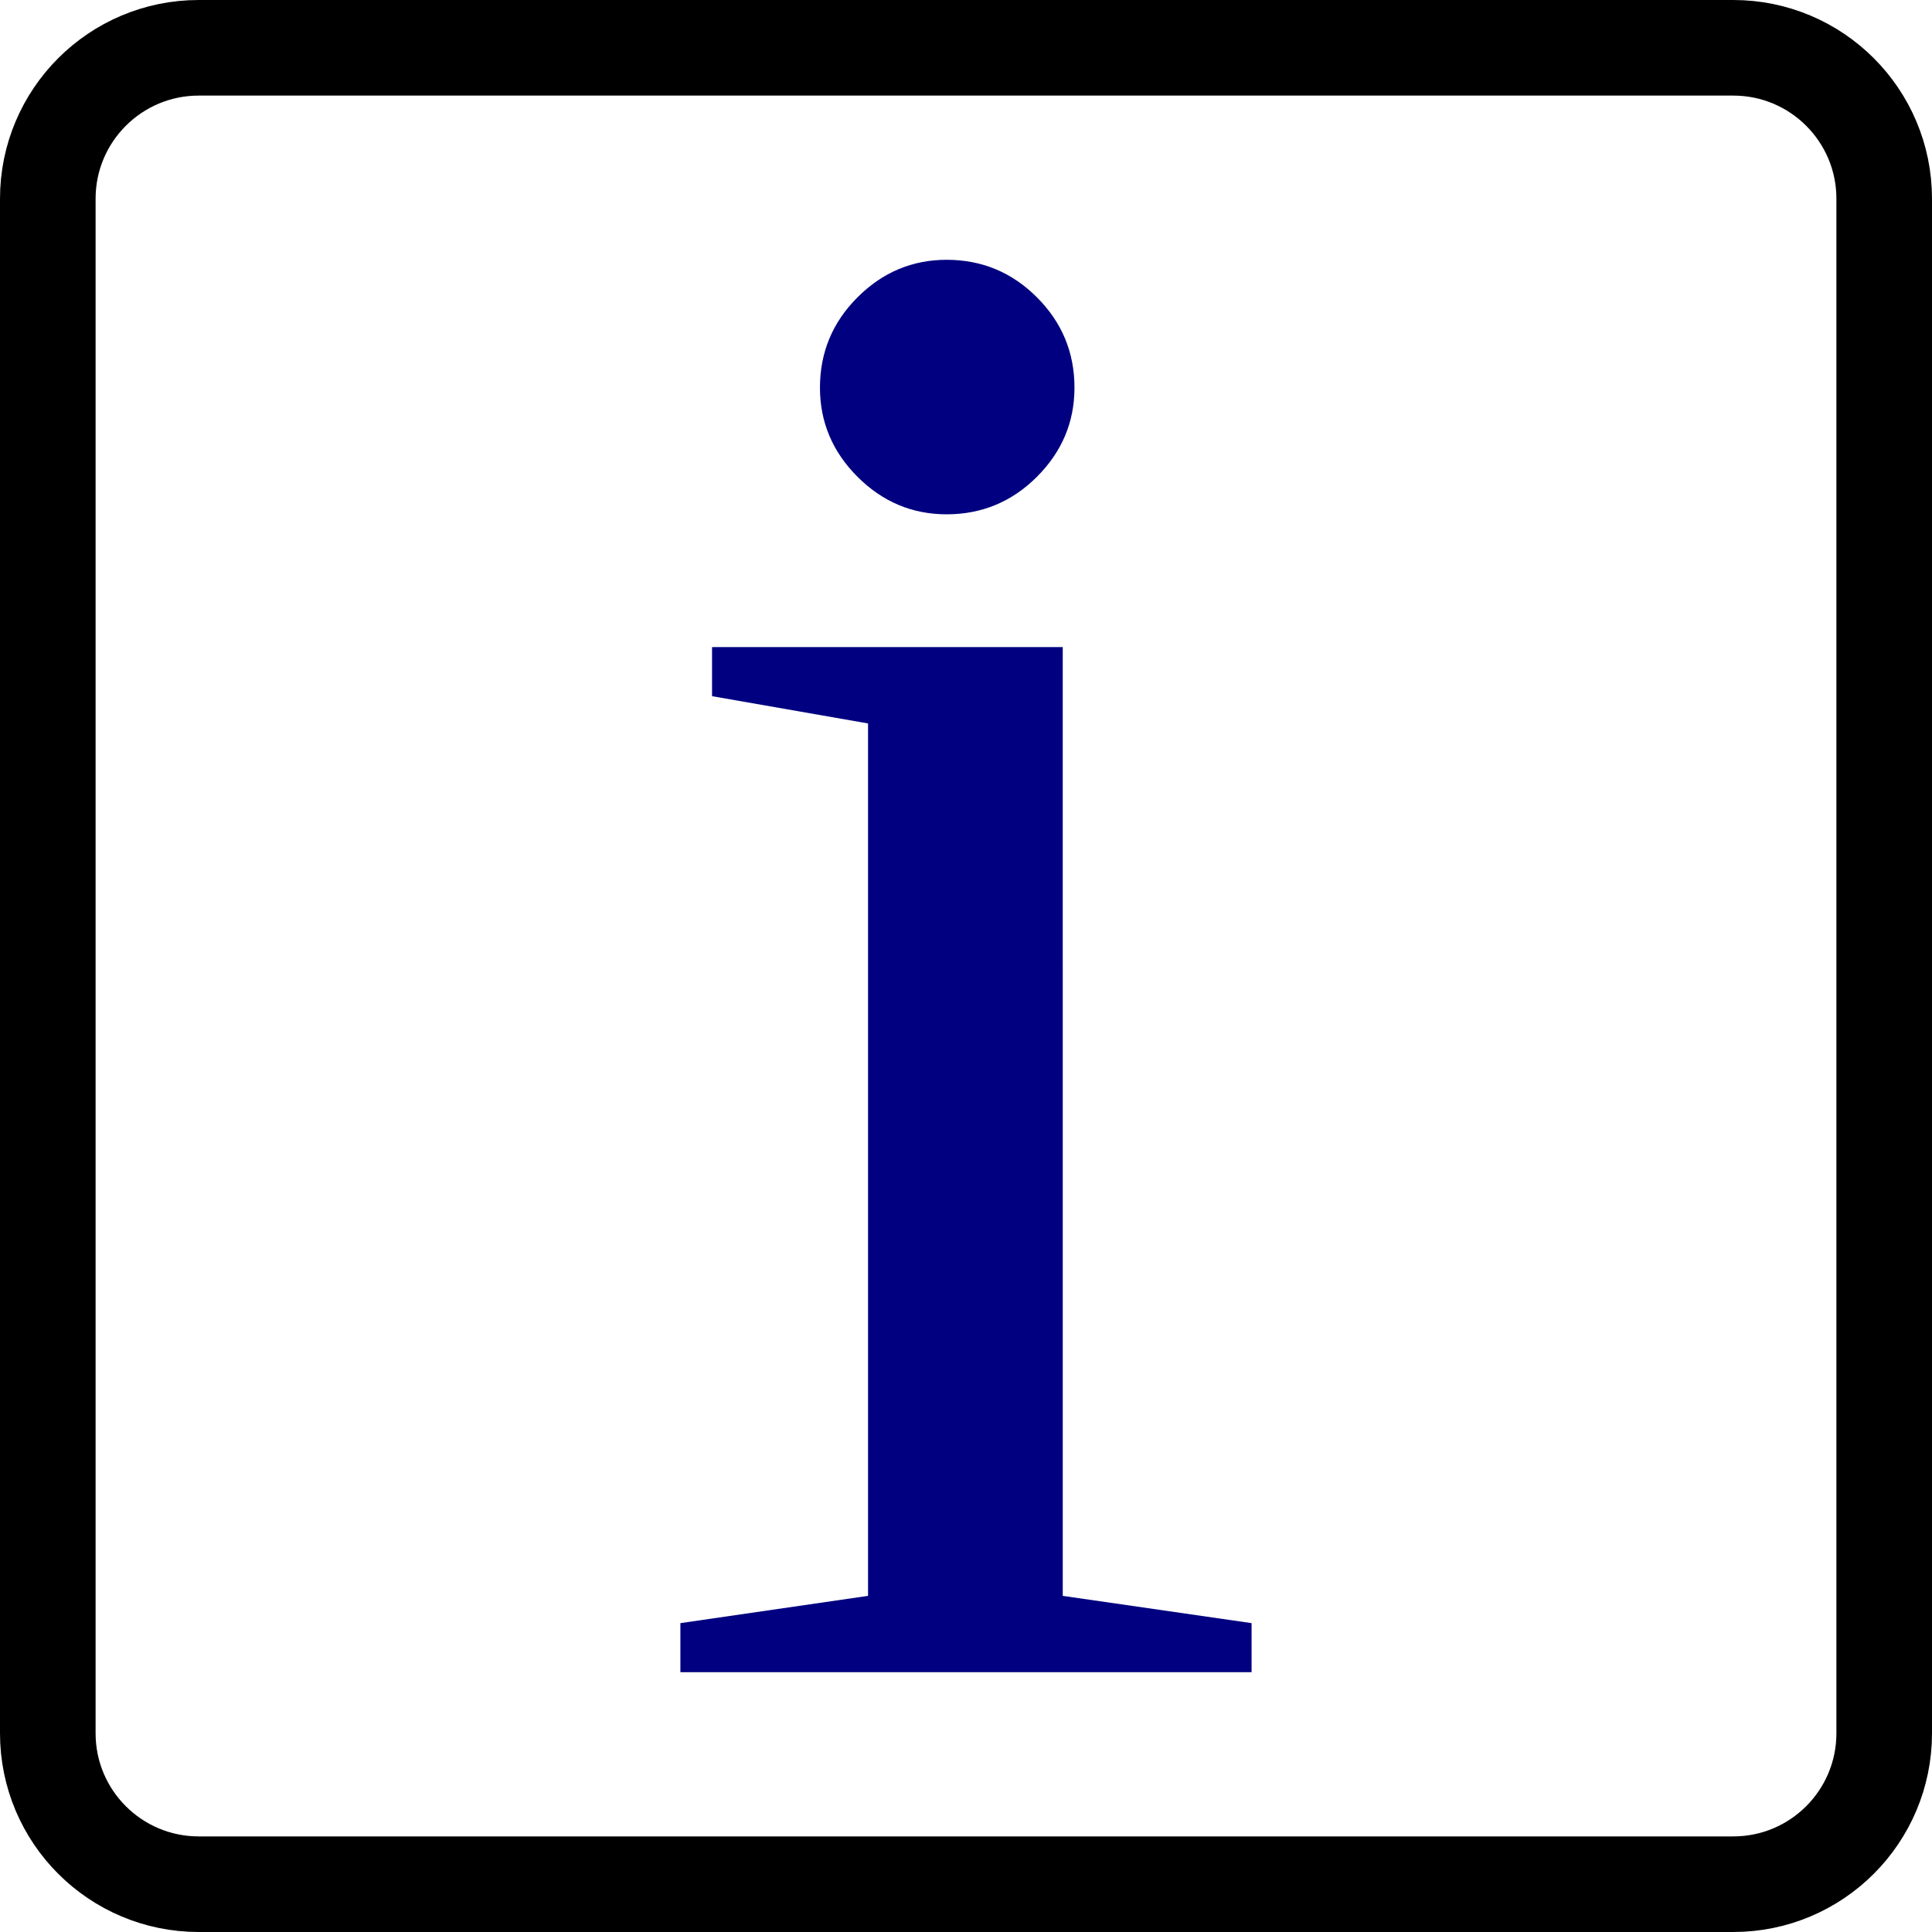
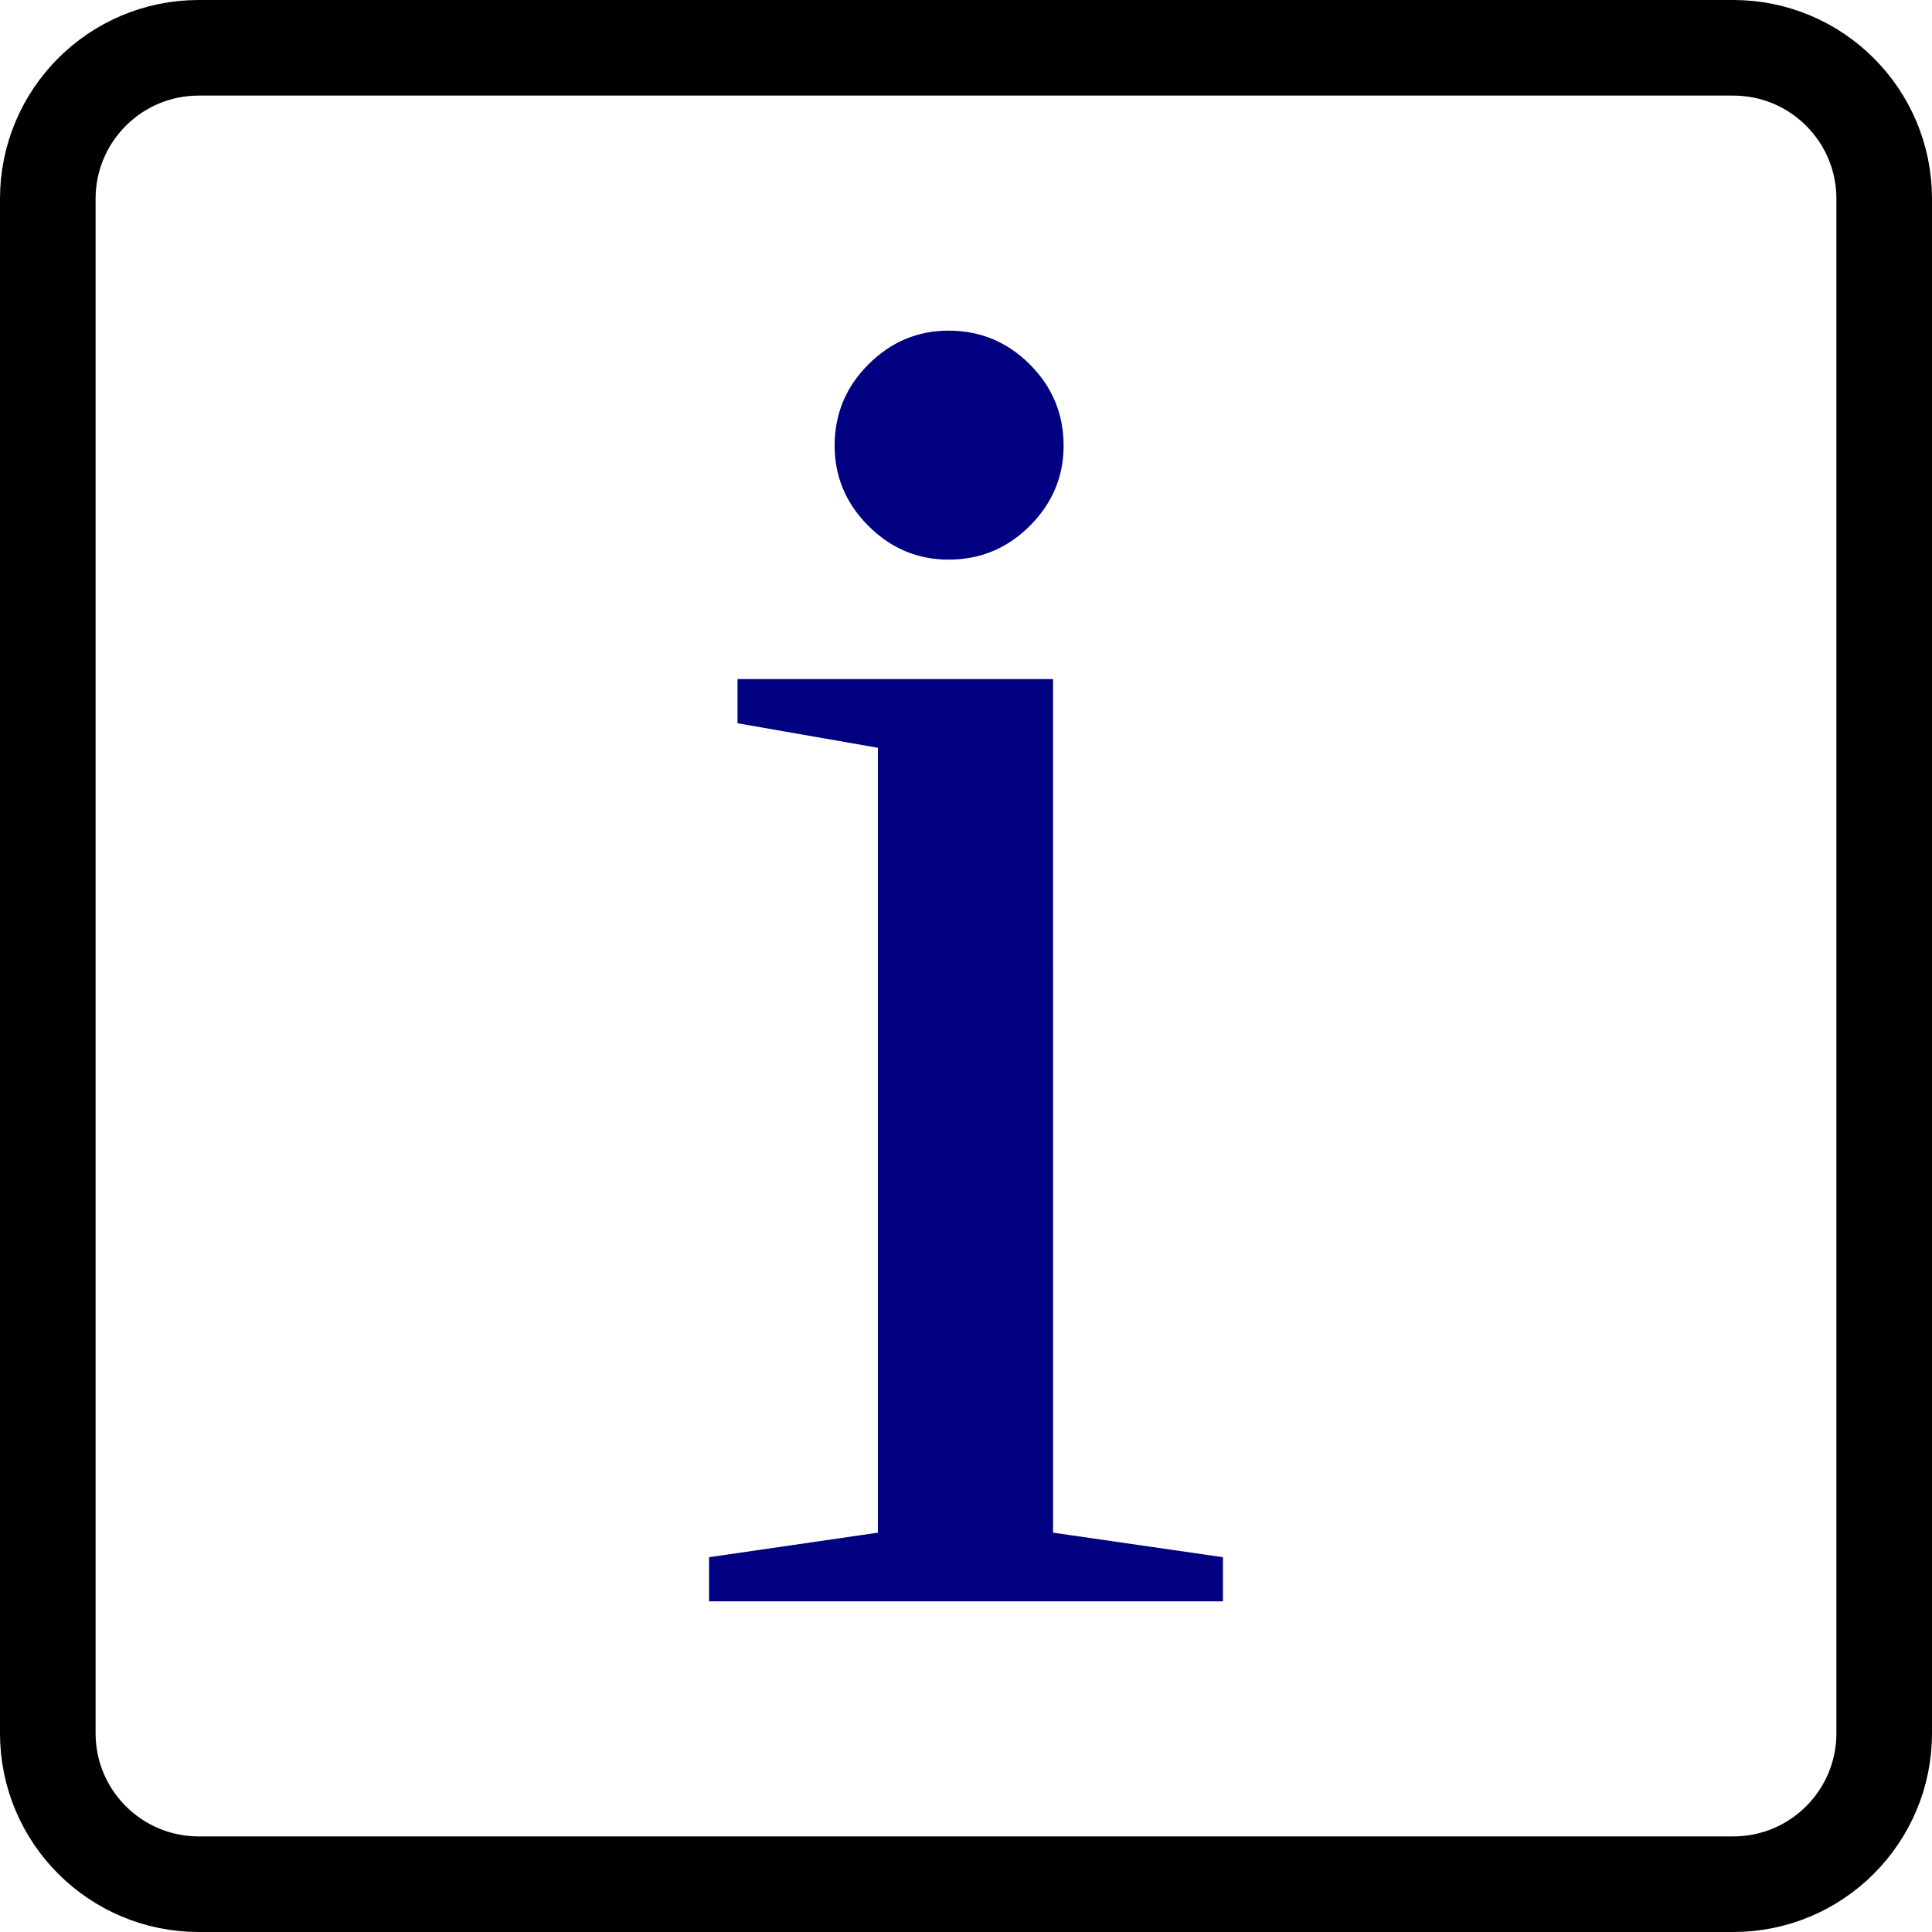
- <svg xmlns="http://www.w3.org/2000/svg" version="1.1" viewBox="0 0 384 384" xml:space="preserve">
-   <rect x="9.5" y="9.5" width="365" height="365" rx="30" ry="30" fill="none" stroke="#000" stroke-linecap="round" stroke-linejoin="round" stroke-miterlimit="3.6" stroke-width="19" />
-   <g fill="#000080" style="font-feature-settings:normal;font-variant-caps:normal;font-variant-ligatures:normal;font-variant-numeric:normal" aria-label="i">
-     <g transform="translate(0 3.6905)" fill="#000080" stroke-width="2.487">
-       <path d="m213.56 73.356q0 10.257-7.46 17.717-7.46 7.46-17.95 7.46-10.257 0-17.717-7.46-7.46-7.46-7.46-17.717 0-10.49 7.46-17.95 7.46-7.46 17.717-7.46 10.49 0 17.95 7.46 7.46 7.46 7.46 17.95z" />
-       <path d="m211.23 313.5 37.532 5.419v9.754h-113.53v-9.754l37.299-5.419v-173.4l-31.005-5.419v-9.754h69.702z" />
+ <svg xmlns="http://www.w3.org/2000/svg" version="1.1" viewBox="0 0 384 384" xml:space="preserve" id="svg14">
+   <defs id="defs18" />
+   <rect x="9.5" y="9.5" width="365" height="365" rx="30" ry="30" fill="none" stroke="#000" stroke-linecap="round" stroke-linejoin="round" stroke-miterlimit="3.6" stroke-width="19" id="rect4" />
+   <g style="font-variant-ligatures:normal;font-variant-caps:normal;font-variant-numeric:normal;font-feature-settings:normal;fill:#000080;stroke-width:1.112" aria-label="i" id="g12" transform="matrix(0.8996756,0,0,0.8996756,19.26499,19.26224)">
+     <g transform="translate(0,3.6905)" id="g10" style="fill:#000080;stroke-width:2.764">
+       <path d="m 213.56,73.356 q 0,10.257 -7.46,17.717 -7.46,7.46 -17.95,7.46 -10.257,0 -17.717,-7.46 -7.46,-7.46 -7.46,-17.717 0,-10.49 7.46,-17.95 7.46,-7.46 17.717,-7.46 10.49,0 17.95,7.46 7.46,7.46 7.46,17.95 z" id="path6" style="stroke-width:2.764" />
+       <path d="m 211.23,313.5 37.532,5.419 v 9.754 h -113.53 v -9.754 L 172.531,313.5 V 140.1 l -31.005,-5.419 v -9.754 h 69.702 z" id="path8" style="stroke-width:2.764" />
    </g>
  </g>
</svg>
